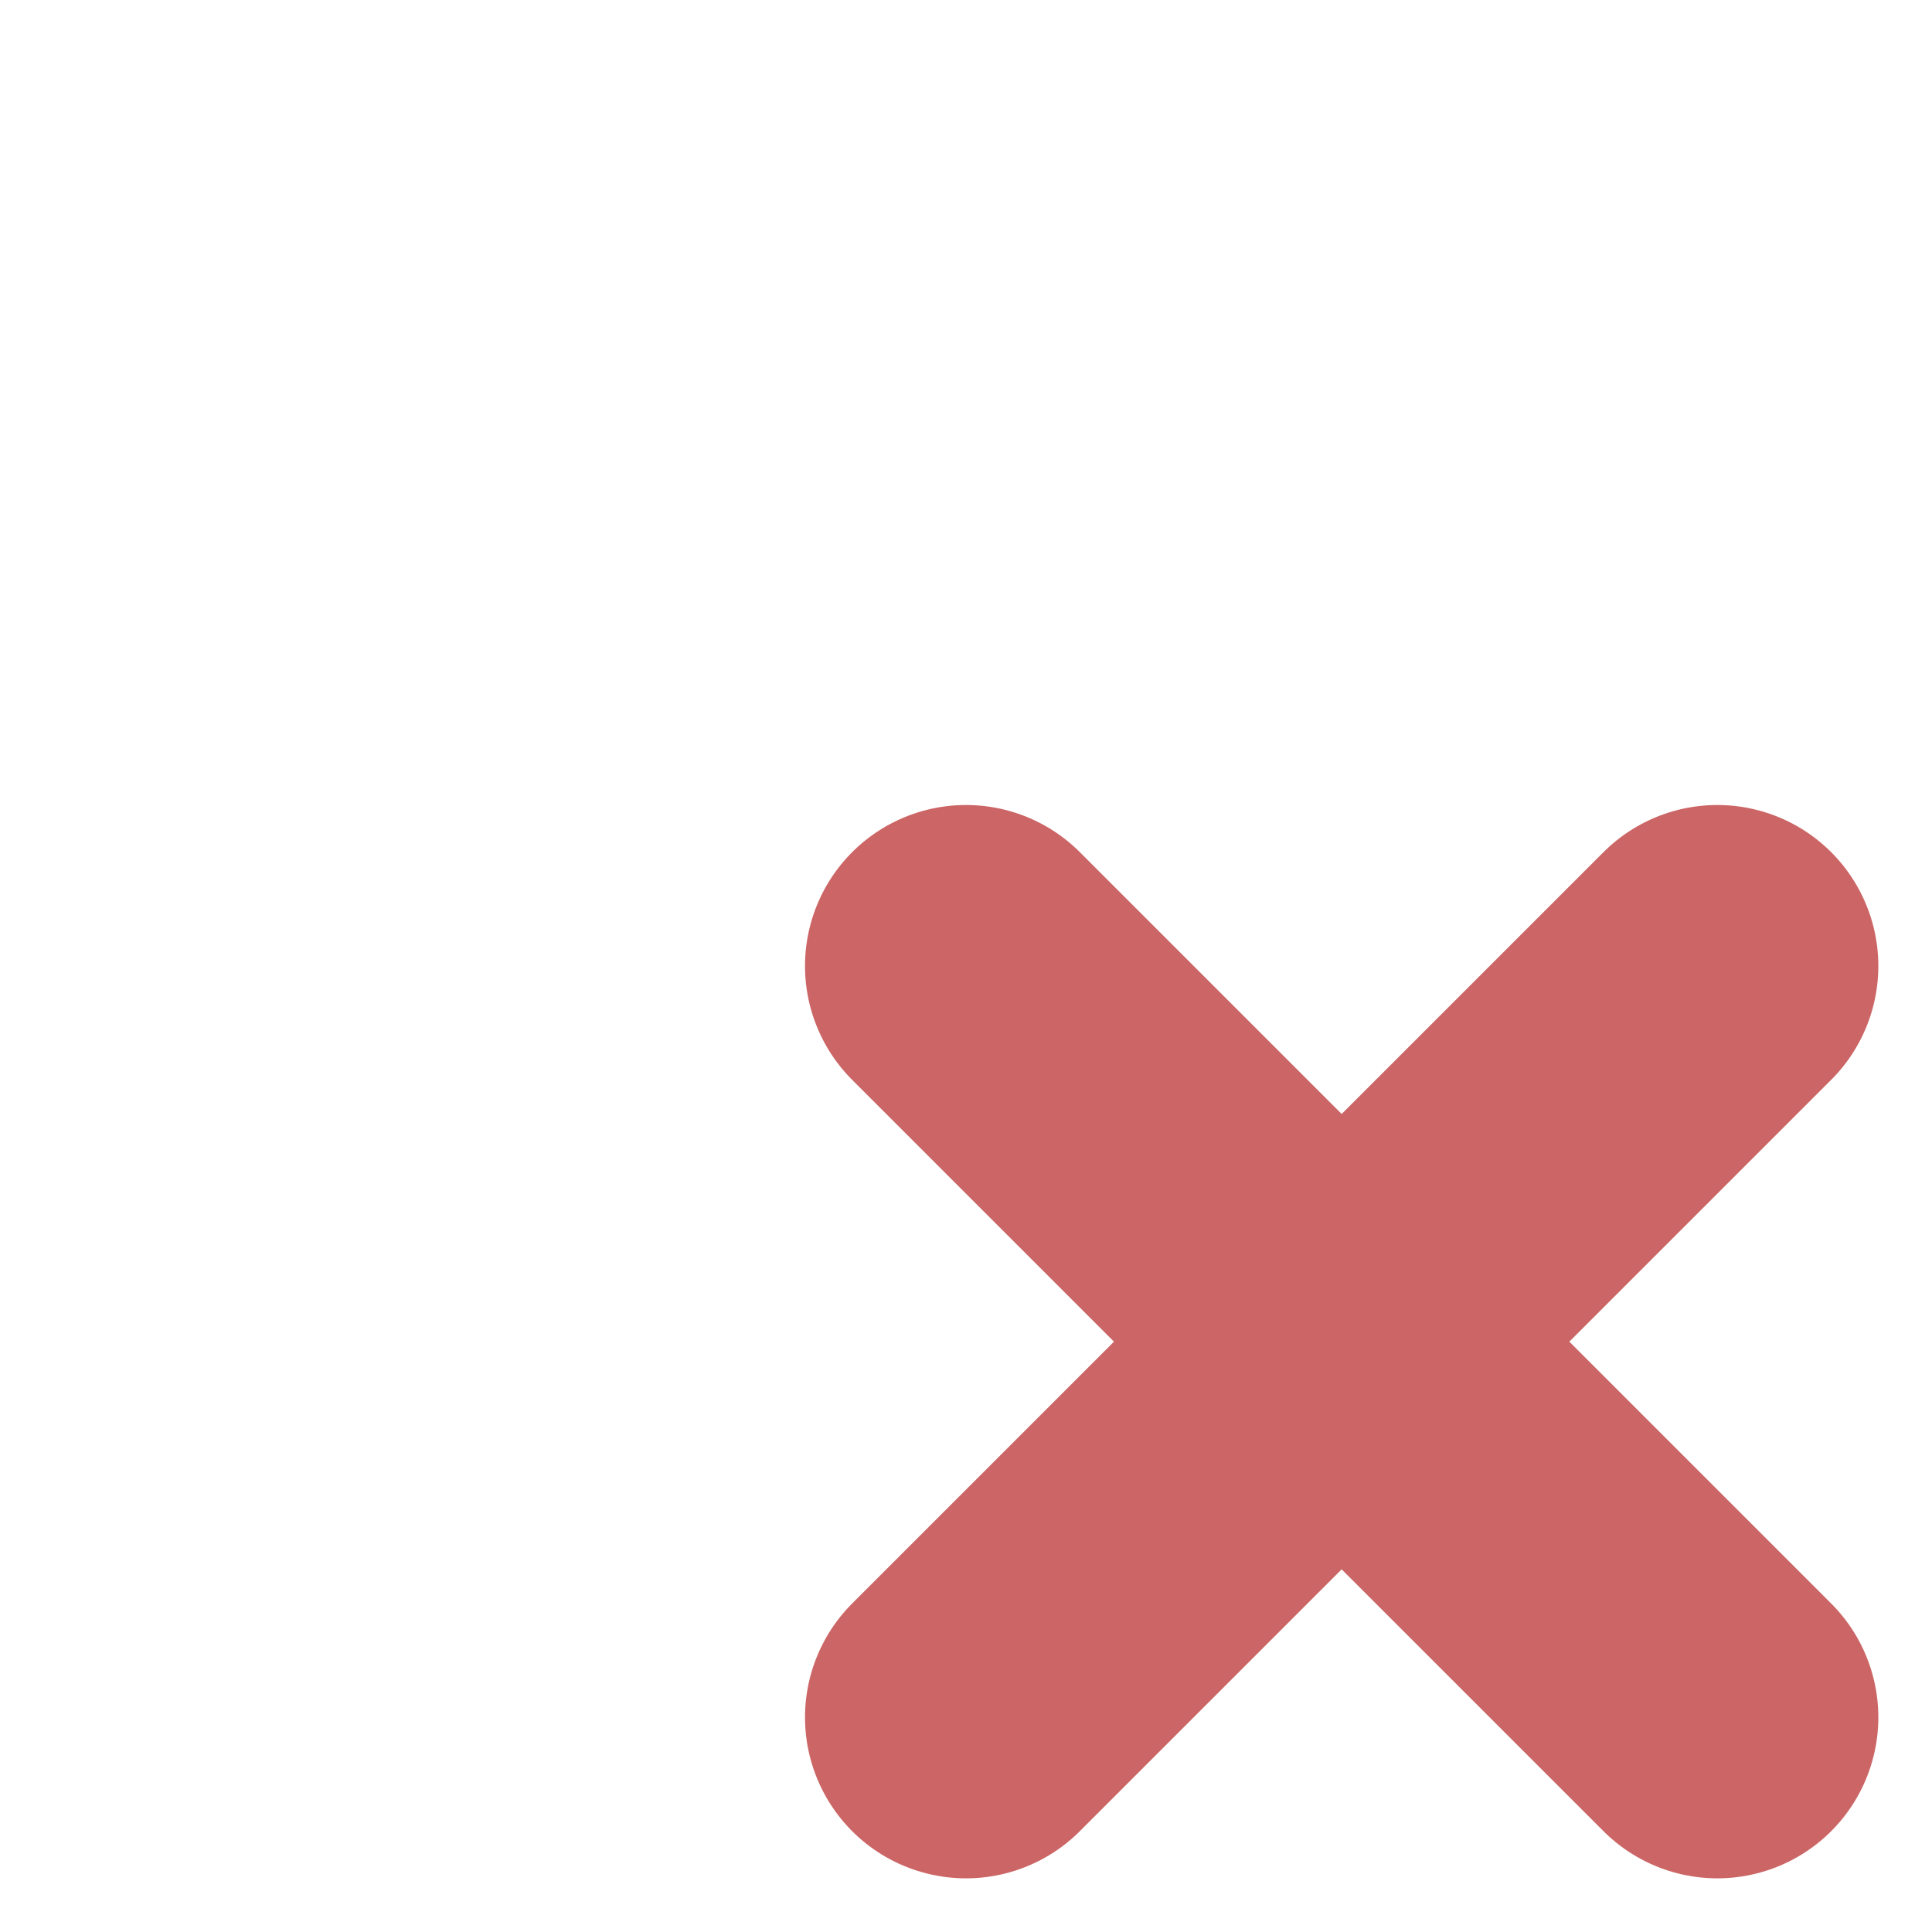
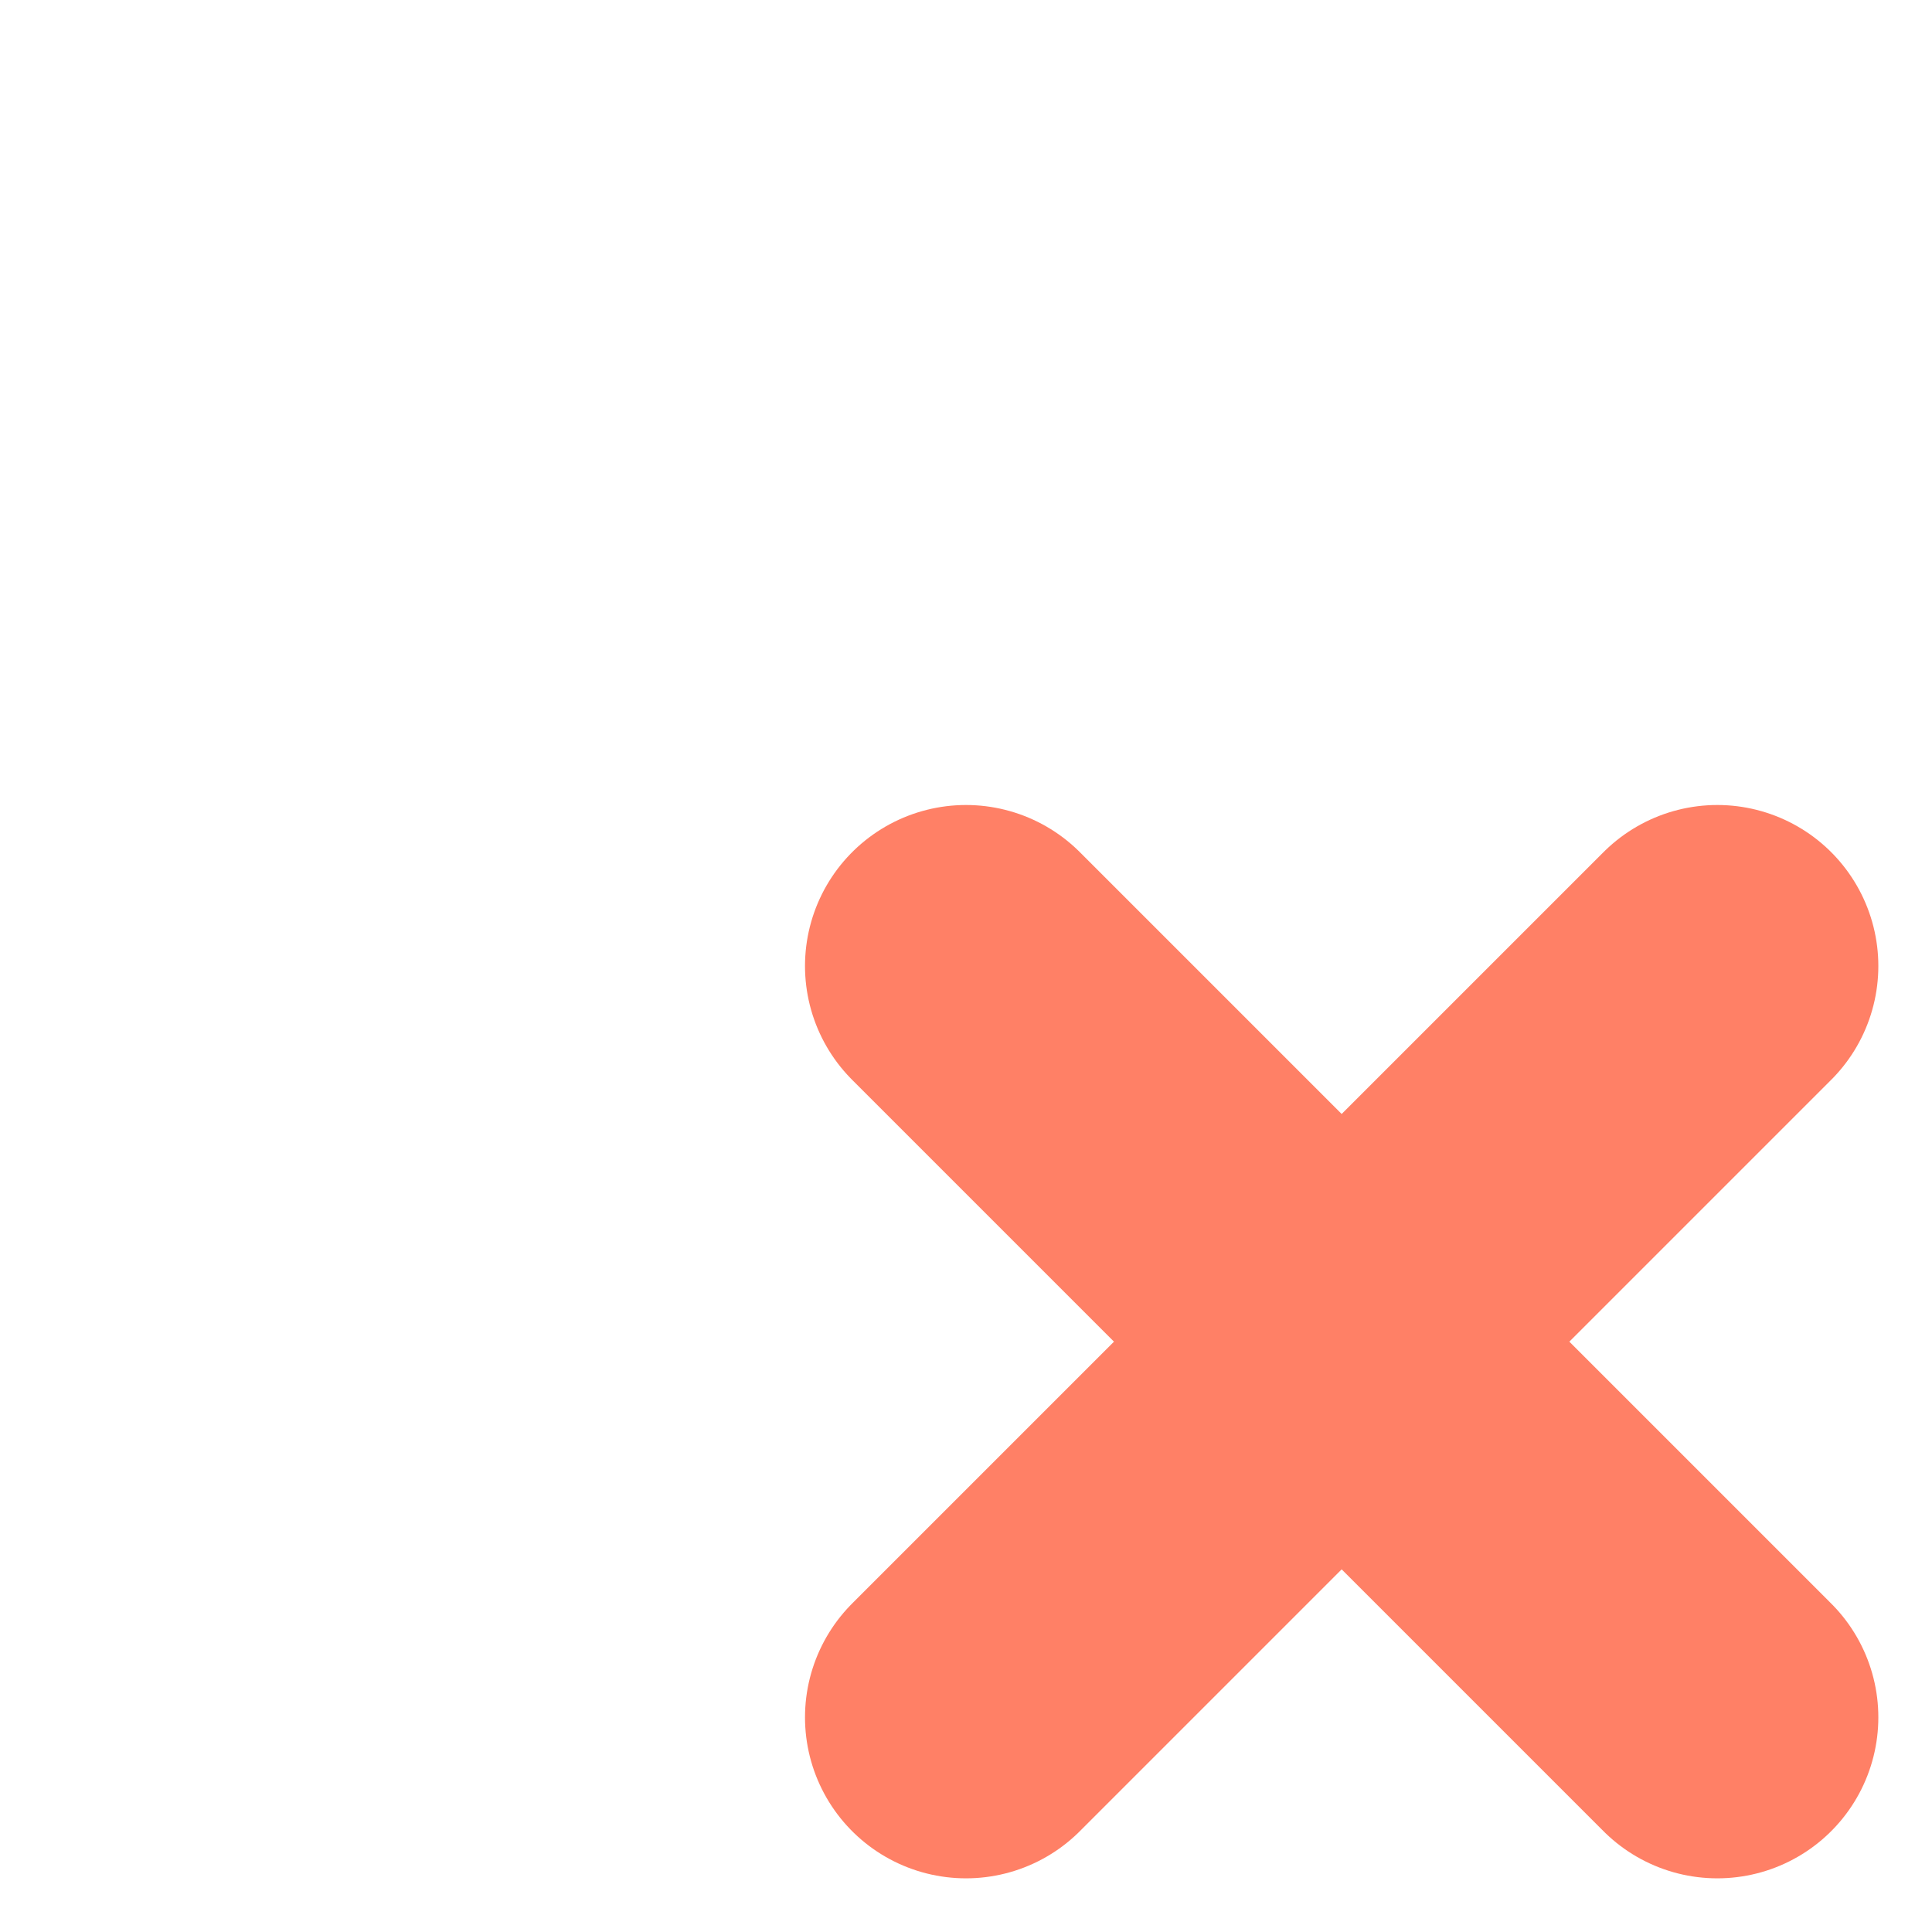
<svg xmlns="http://www.w3.org/2000/svg" width="360px" height="360px" viewBox="0 0 360 360" version="1.2">
-   <g id="surface44373">
-     <path style="fill:none;stroke-width:30;stroke-linecap:round;stroke-linejoin:round;stroke:rgb(100%,100%,100%);stroke-opacity:1;stroke-miterlimit:10;" d="M 40 40 L 120 40 L 40 120 L 120 120 " />
-     <path style="fill:none;stroke-width:30;stroke-linecap:round;stroke-linejoin:round;stroke:rgb(100%,100%,100%);stroke-opacity:1;stroke-miterlimit:10;" d="M 40 160 L 120 160 L 40 240 L 120 240 " />
-     <path style="fill:none;stroke-width:30;stroke-linecap:round;stroke-linejoin:round;stroke:rgb(100%,100%,100%);stroke-opacity:1;stroke-miterlimit:10;" d="M 160 40 L 240 40 L 160 120 L 240 120 " />
-     <path style="fill:none;stroke-width:60;stroke-linecap:round;stroke-linejoin:round;stroke:rgb(80%,40%,40%);stroke-opacity:1;stroke-miterlimit:10;" d="M 180 180 L 320 320 " />
-     <path style="fill:none;stroke-width:60;stroke-linecap:round;stroke-linejoin:round;stroke:rgb(80%,40%,40%);stroke-opacity:1;stroke-miterlimit:10;" d="M 320 180 L 180 320 " />
-   </g>
+   <path style="fill:none;stroke-width:30;stroke-linecap:round;stroke-linejoin:round;stroke:rgb(100%,100%,100%);stroke-opacity:1;stroke-miterlimit:10;" d="M 40 40 L 120 40 L 40 120 L 120 120 M 40 160 L 120 160 L 40 240 L 120 240 M 160 40 L 240 40 L 160 120 L 240 120 " />
+   <path style="fill:none;stroke-width:60;stroke-linecap:round;stroke-linejoin:round;stroke:rgb(100%,50%,40%);stroke-opacity:1;stroke-miterlimit:10;" d="M 180 180 L 320 320 M 320 180 L 180 320 " />
</svg>
